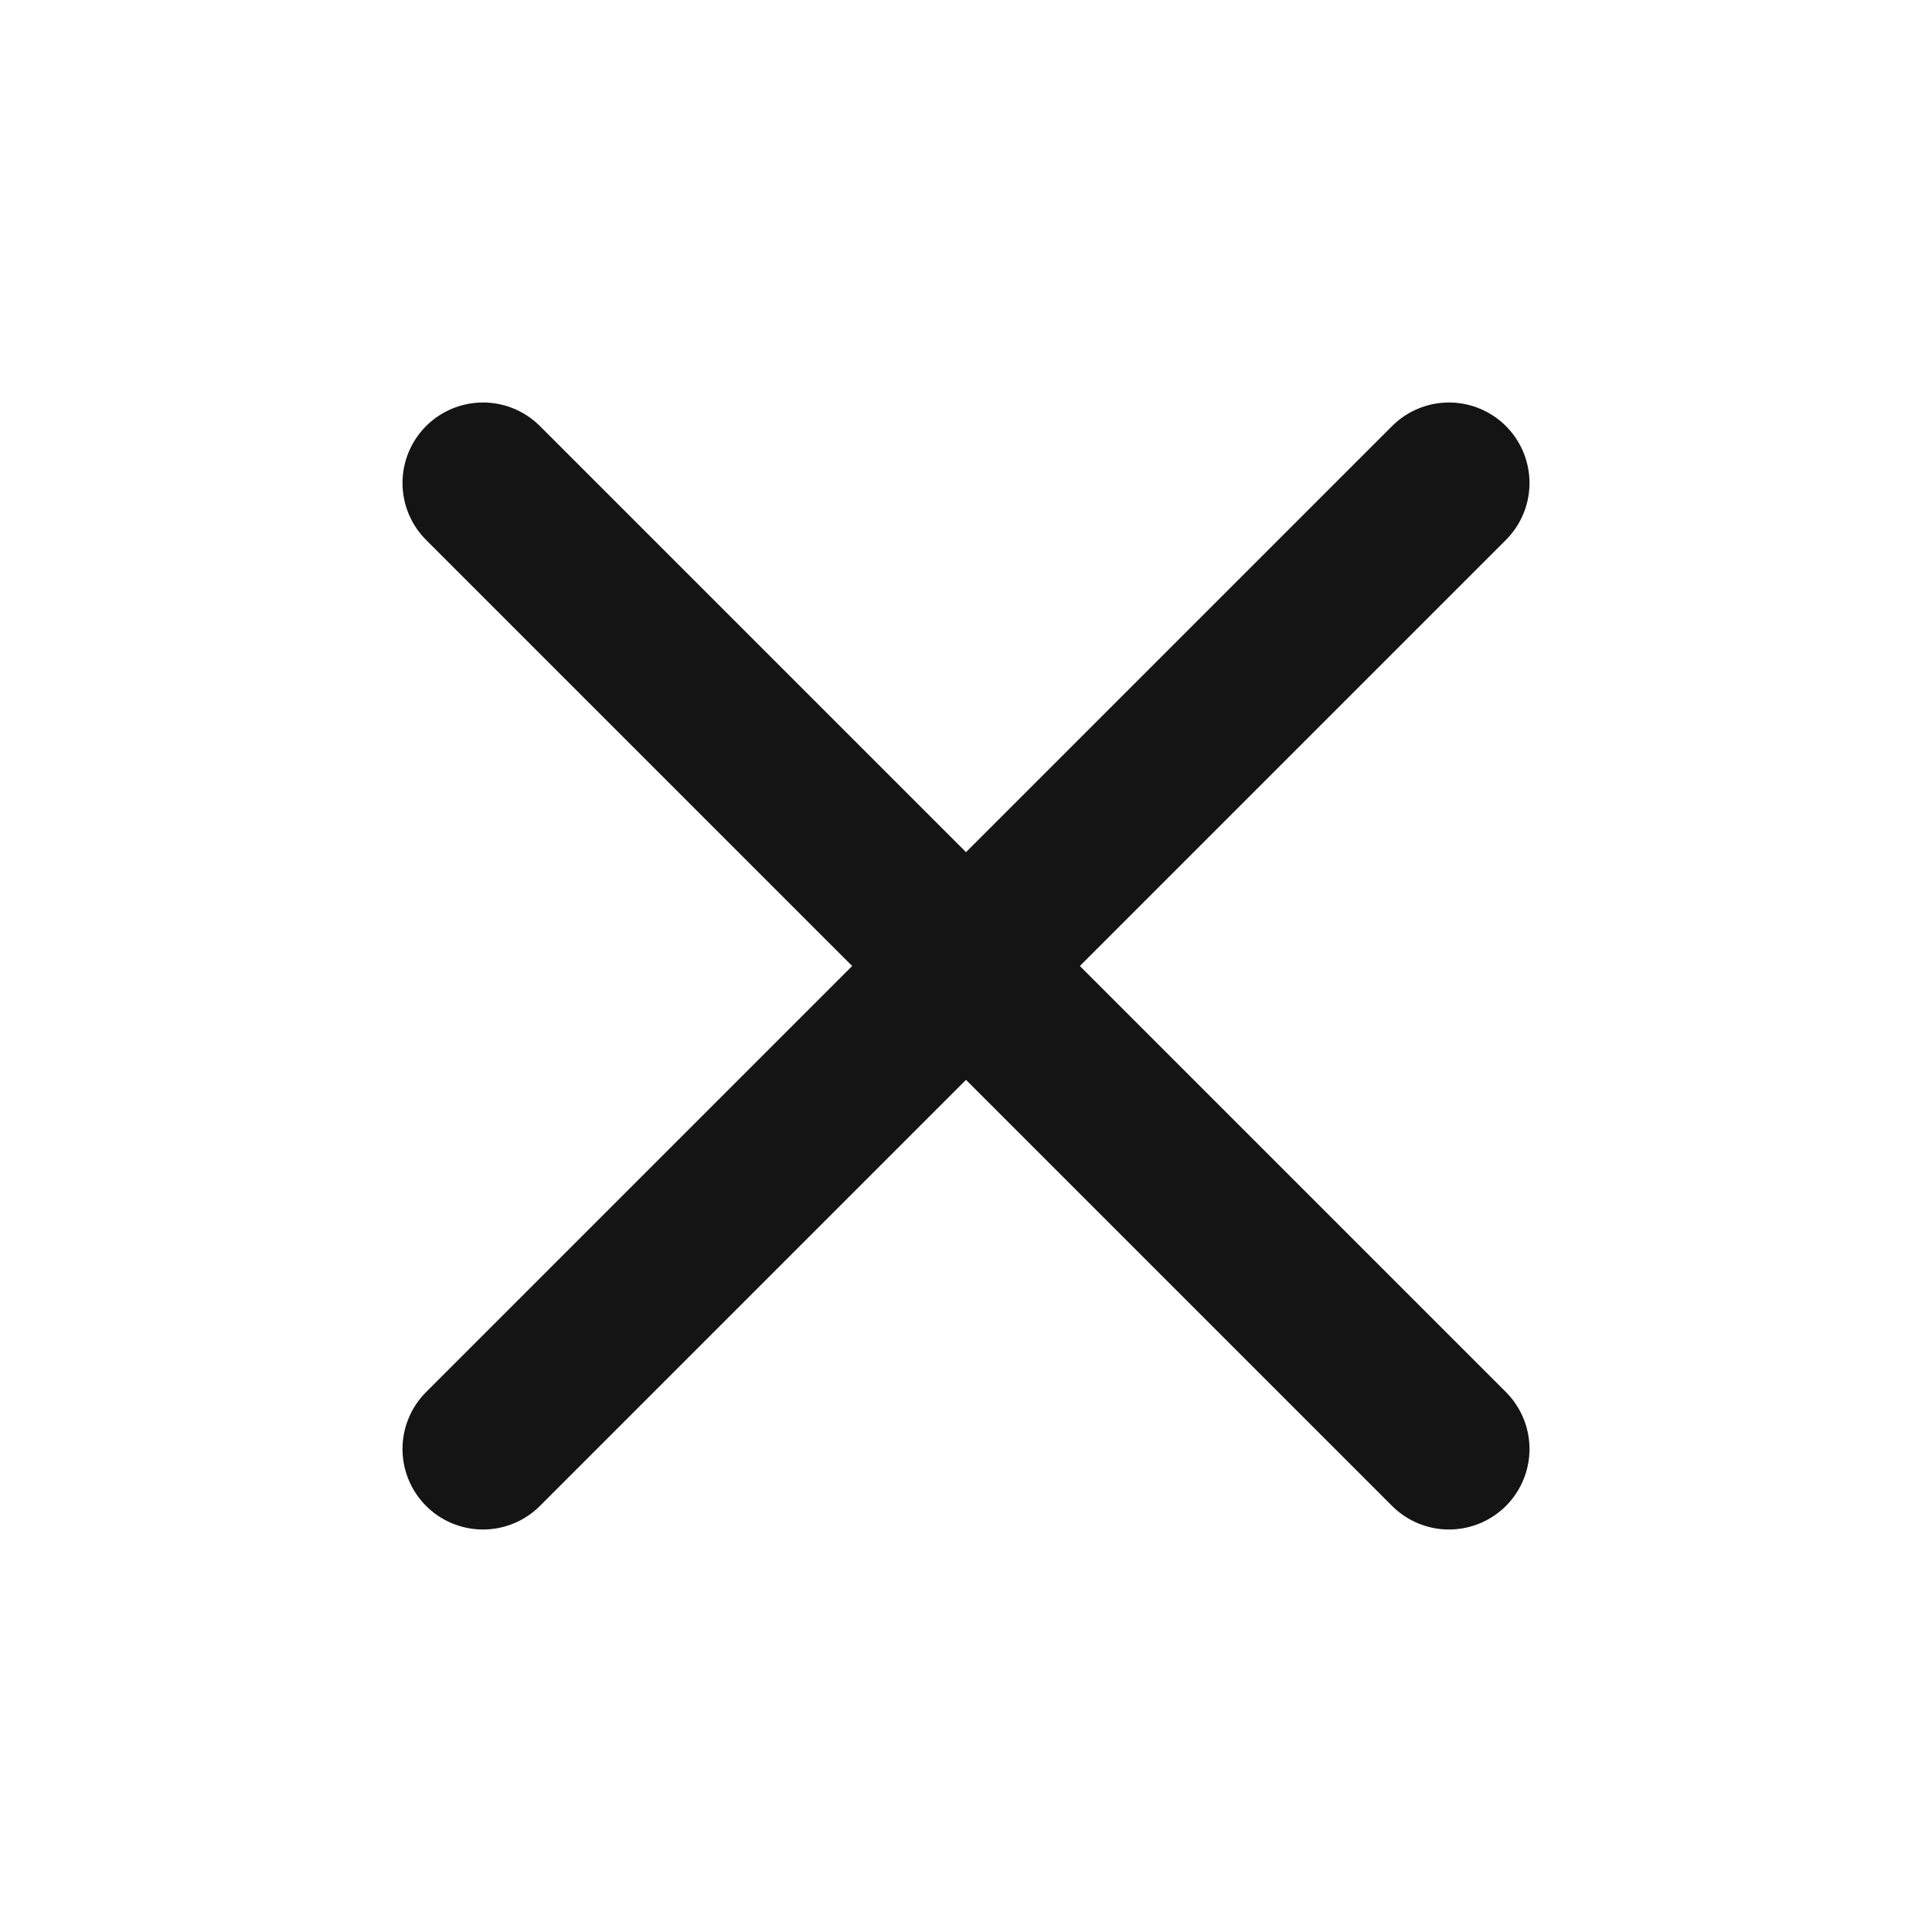
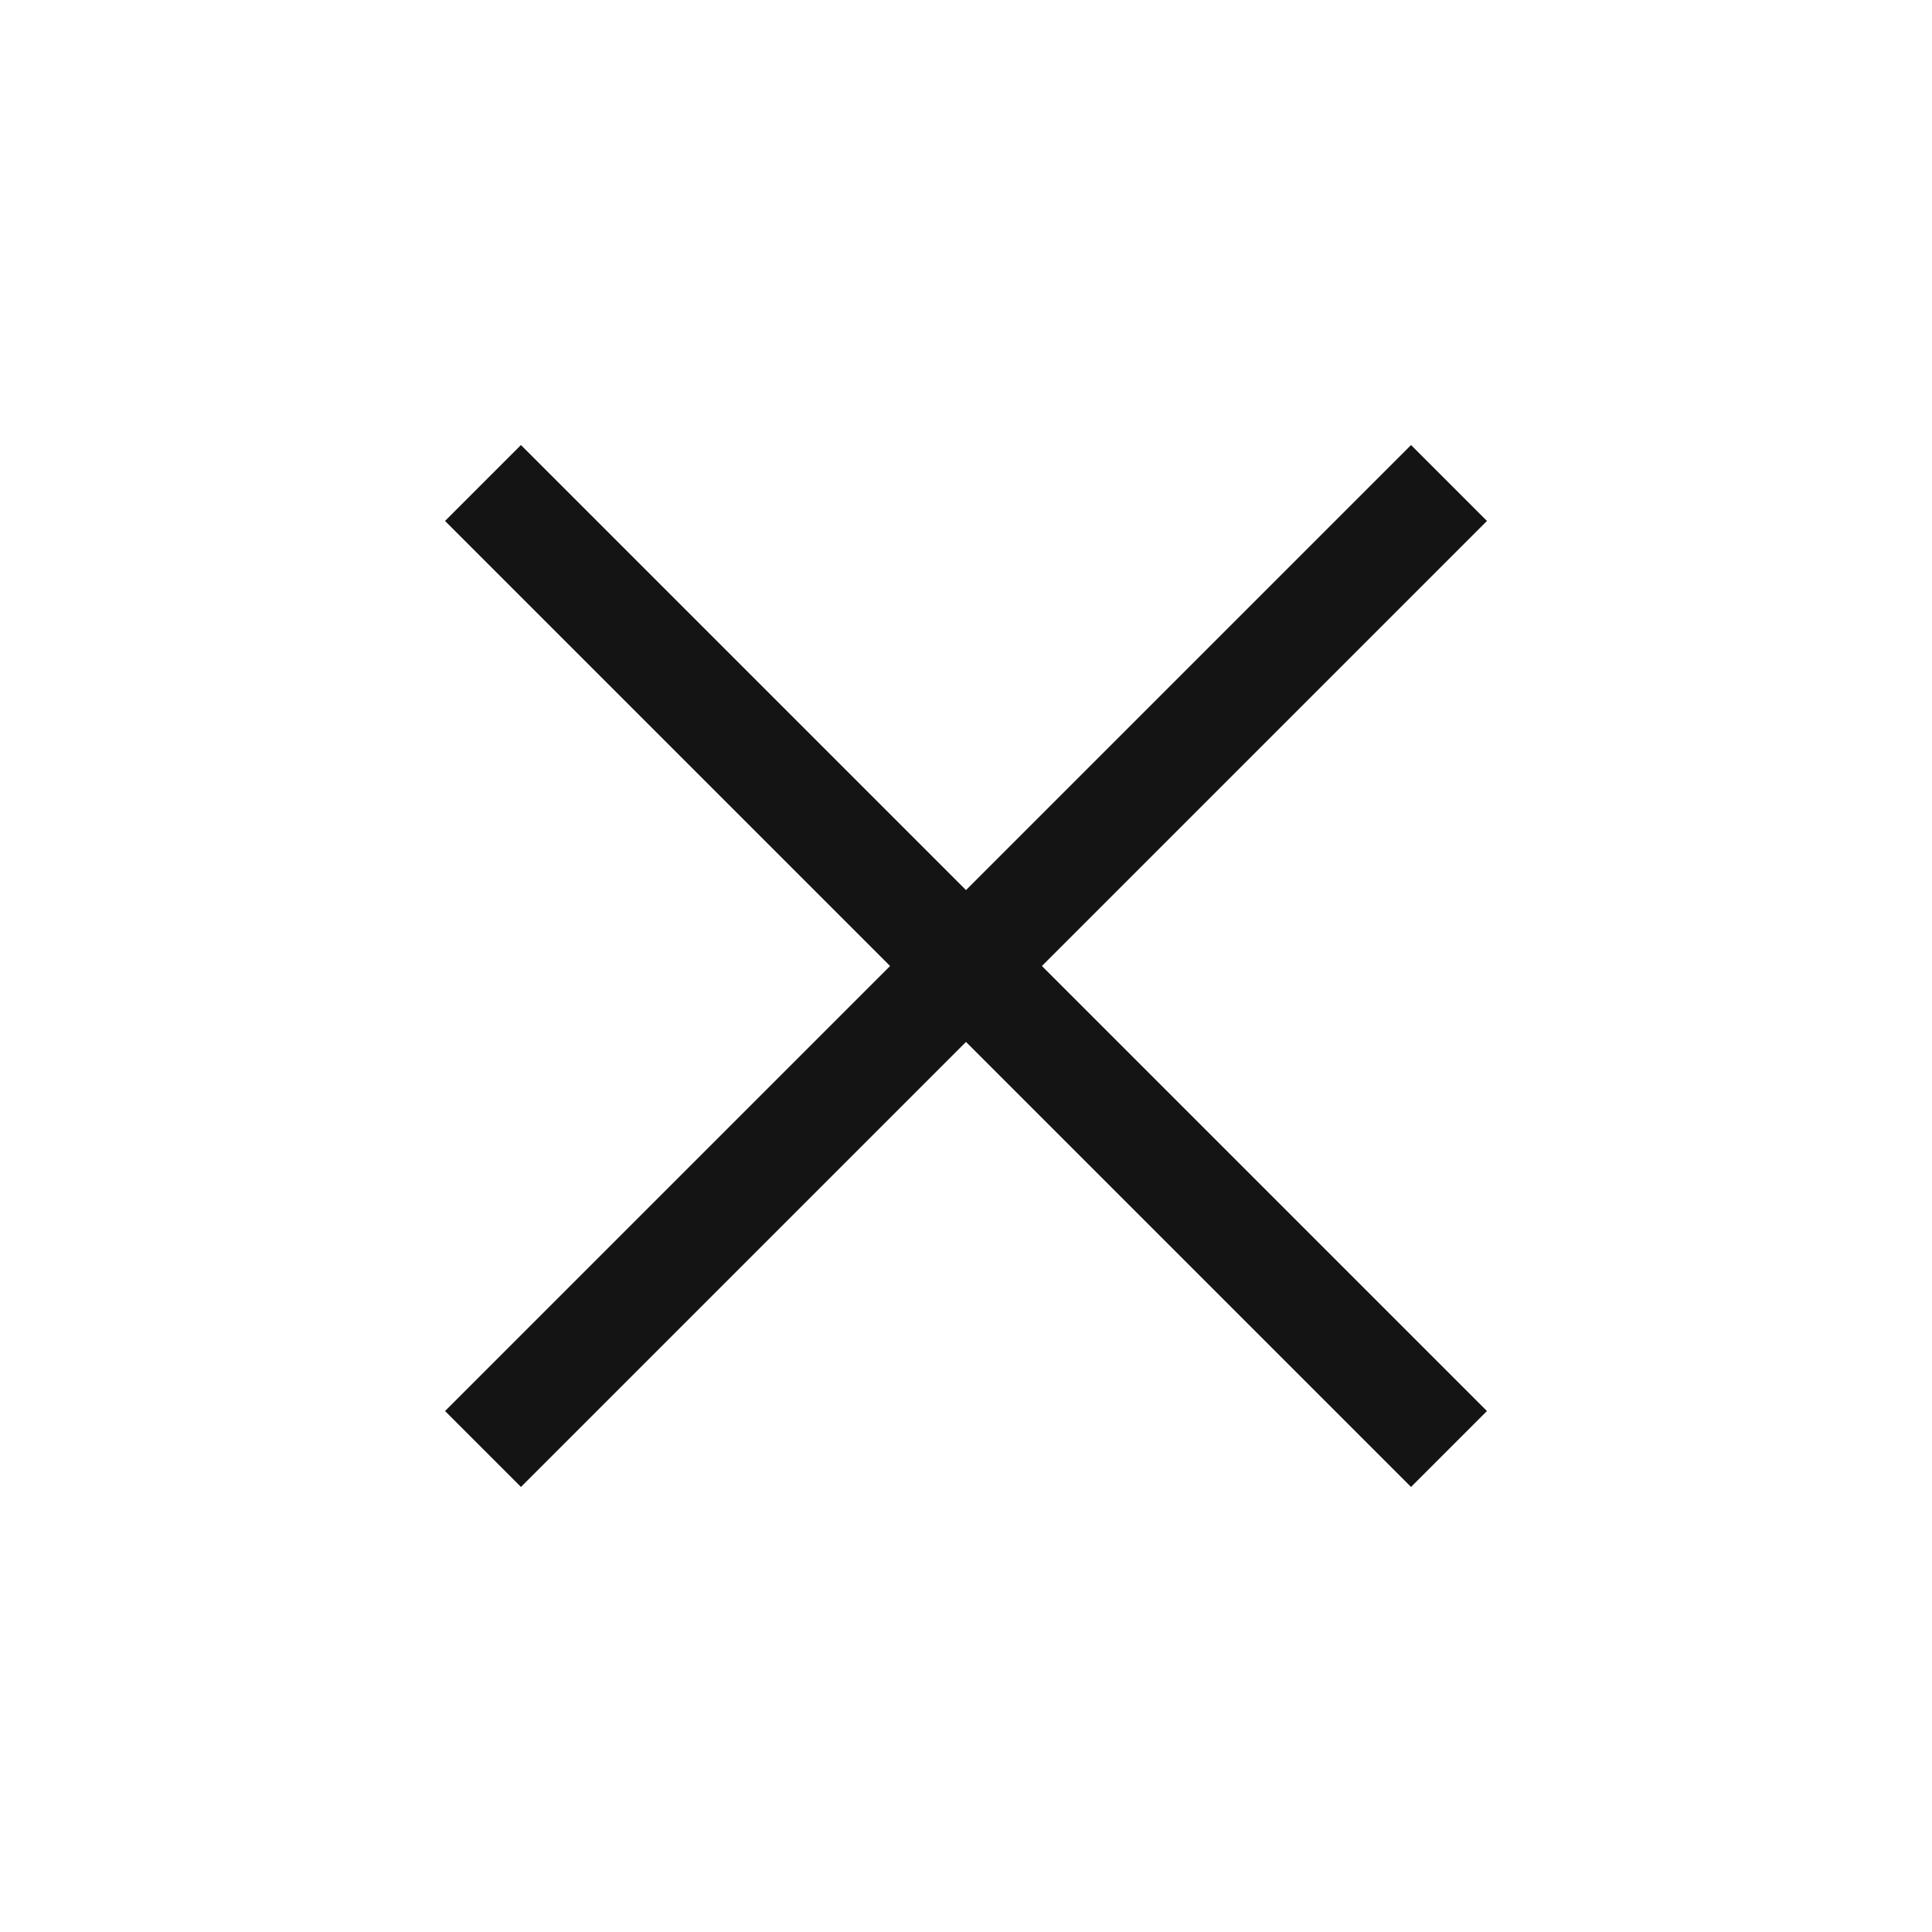
<svg xmlns="http://www.w3.org/2000/svg" width="18" height="18" viewBox="0 0 18 18" fill="none">
-   <path d="M13.5 4.5L4.5 13.5" stroke="#141414" stroke-width="1.5" stroke-linecap="round" stroke-linejoin="round" />
-   <path d="M4.5 4.5L13.5 13.5" stroke="#141414" stroke-width="1.5" stroke-linecap="round" stroke-linejoin="round" />
+   <path d="M13.5 4.5L4.5 13.5" stroke="#141414" strokeWidth="1.5" strokeLinecap="round" strokeLinejoin="round" />
+   <path d="M4.5 4.5L13.5 13.5" stroke="#141414" strokeWidth="1.5" strokeLinecap="round" strokeLinejoin="round" />
</svg>
